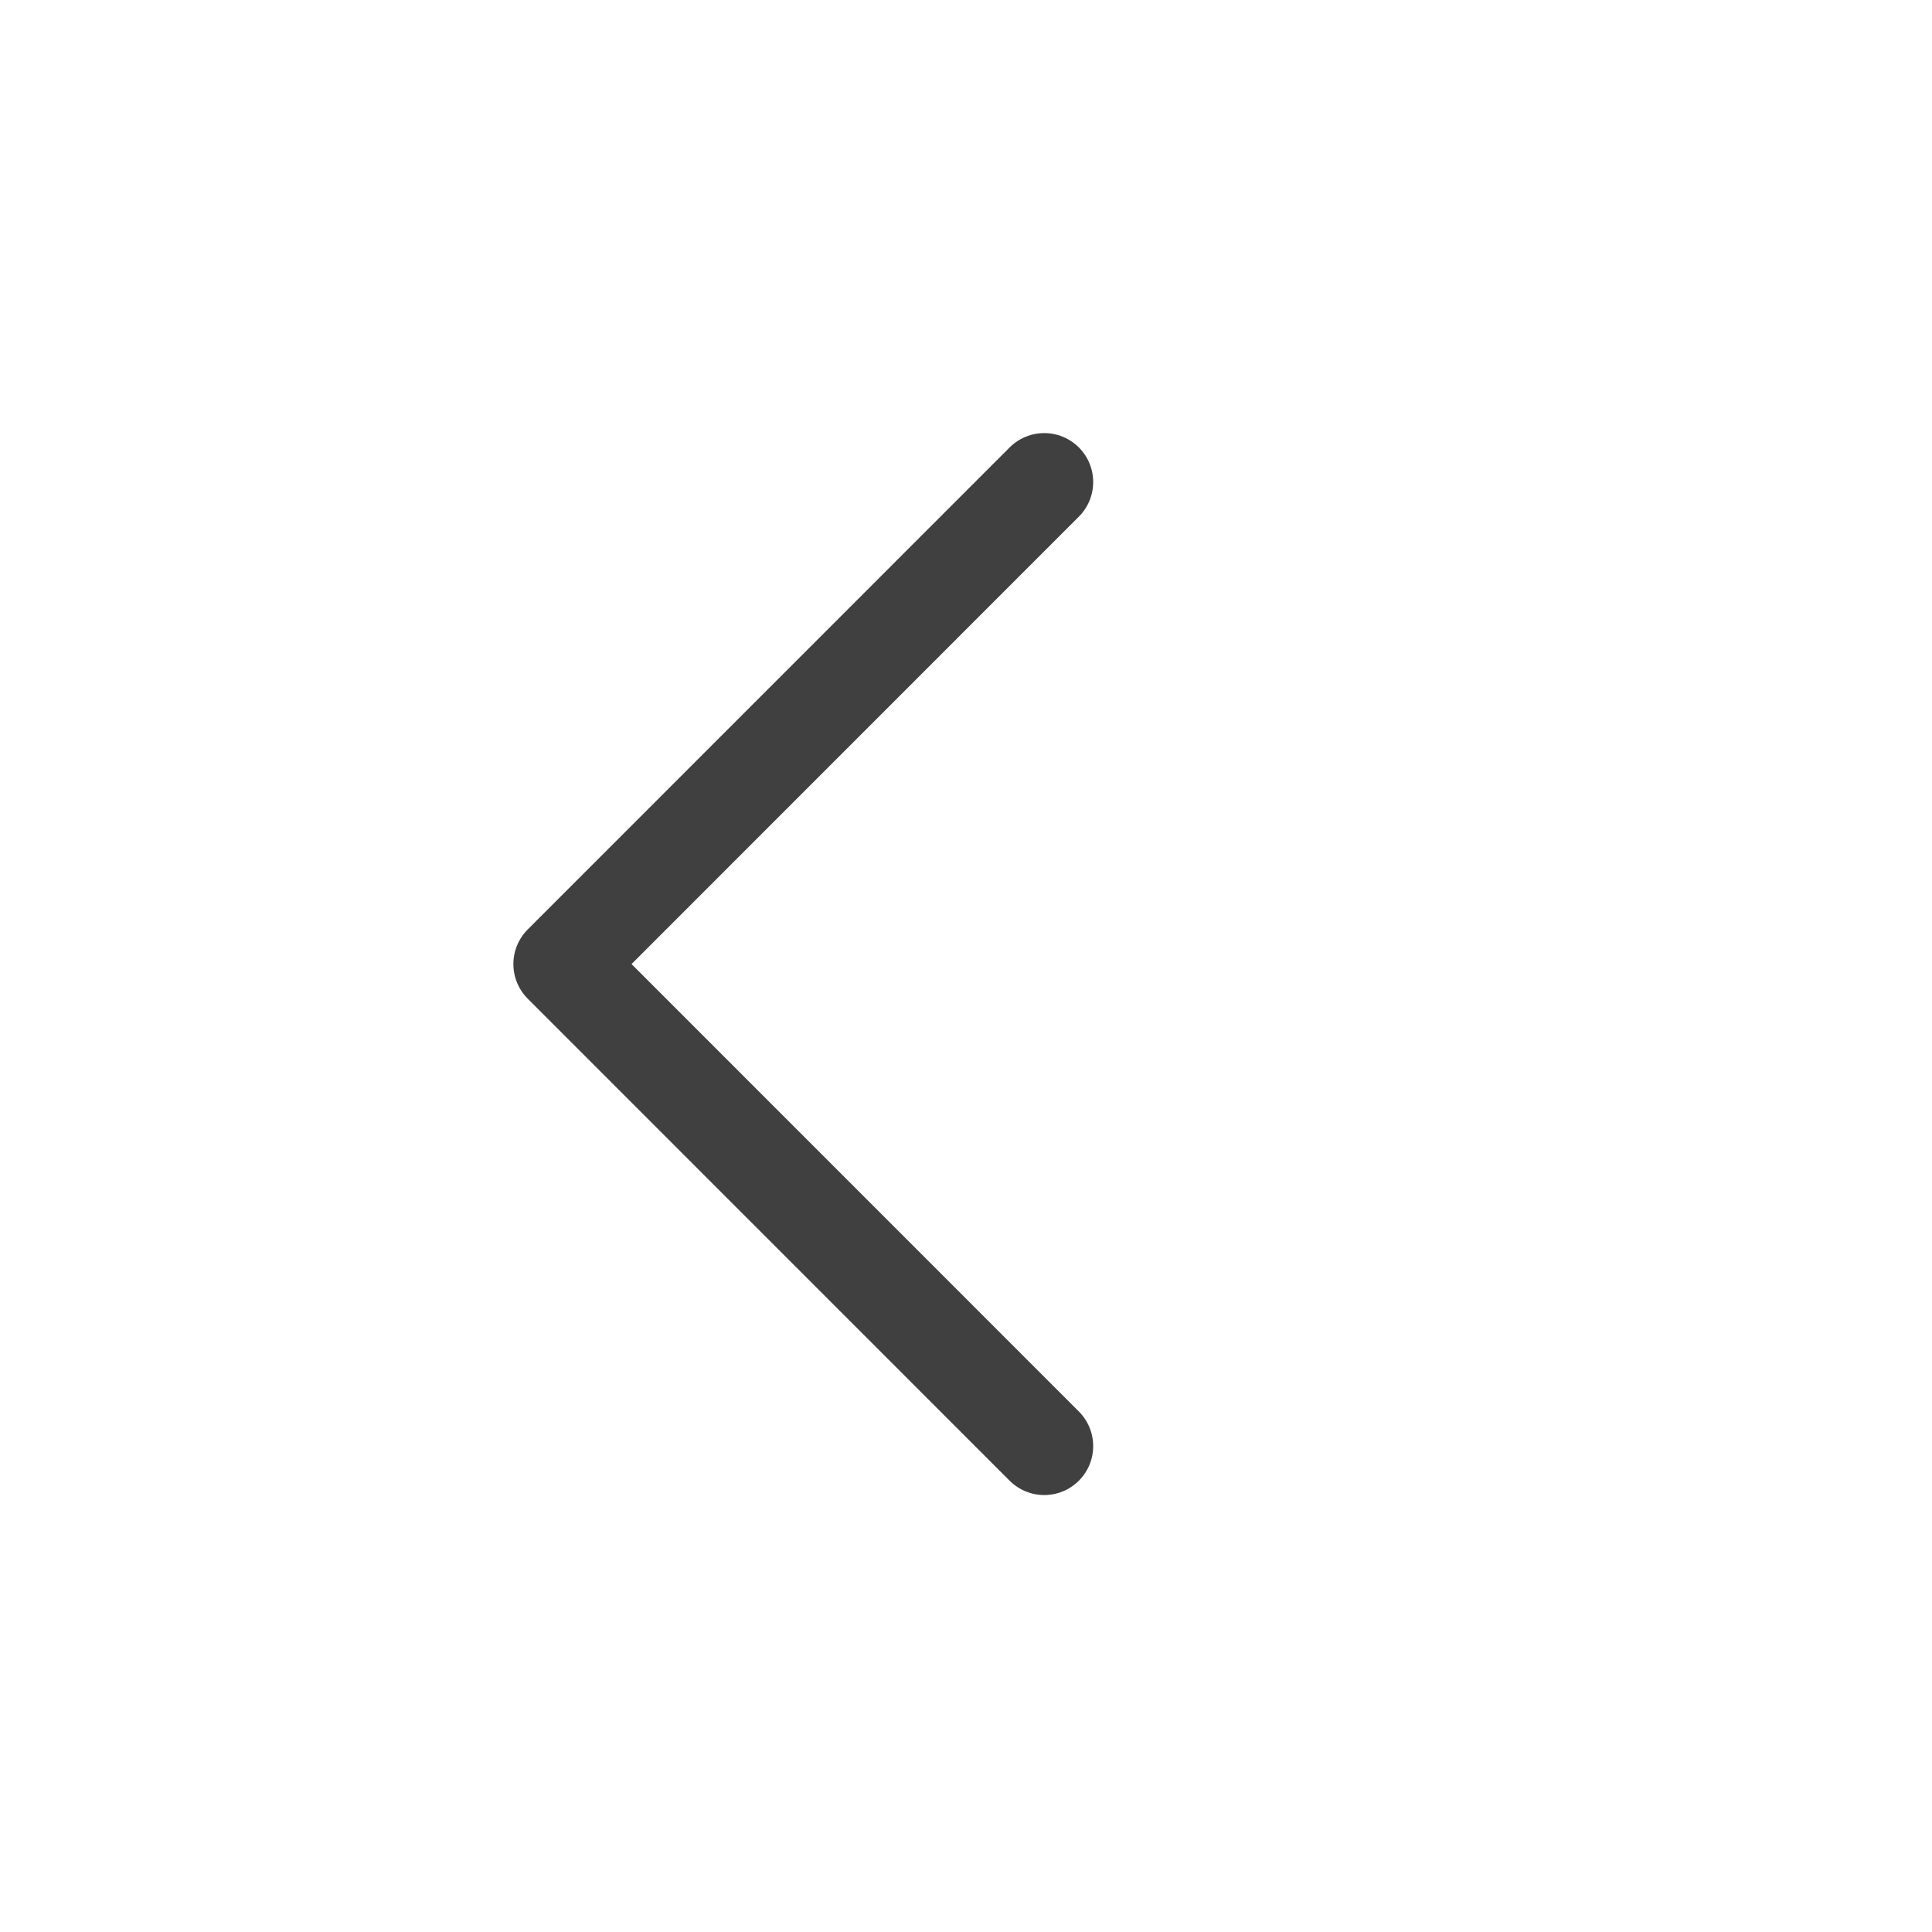
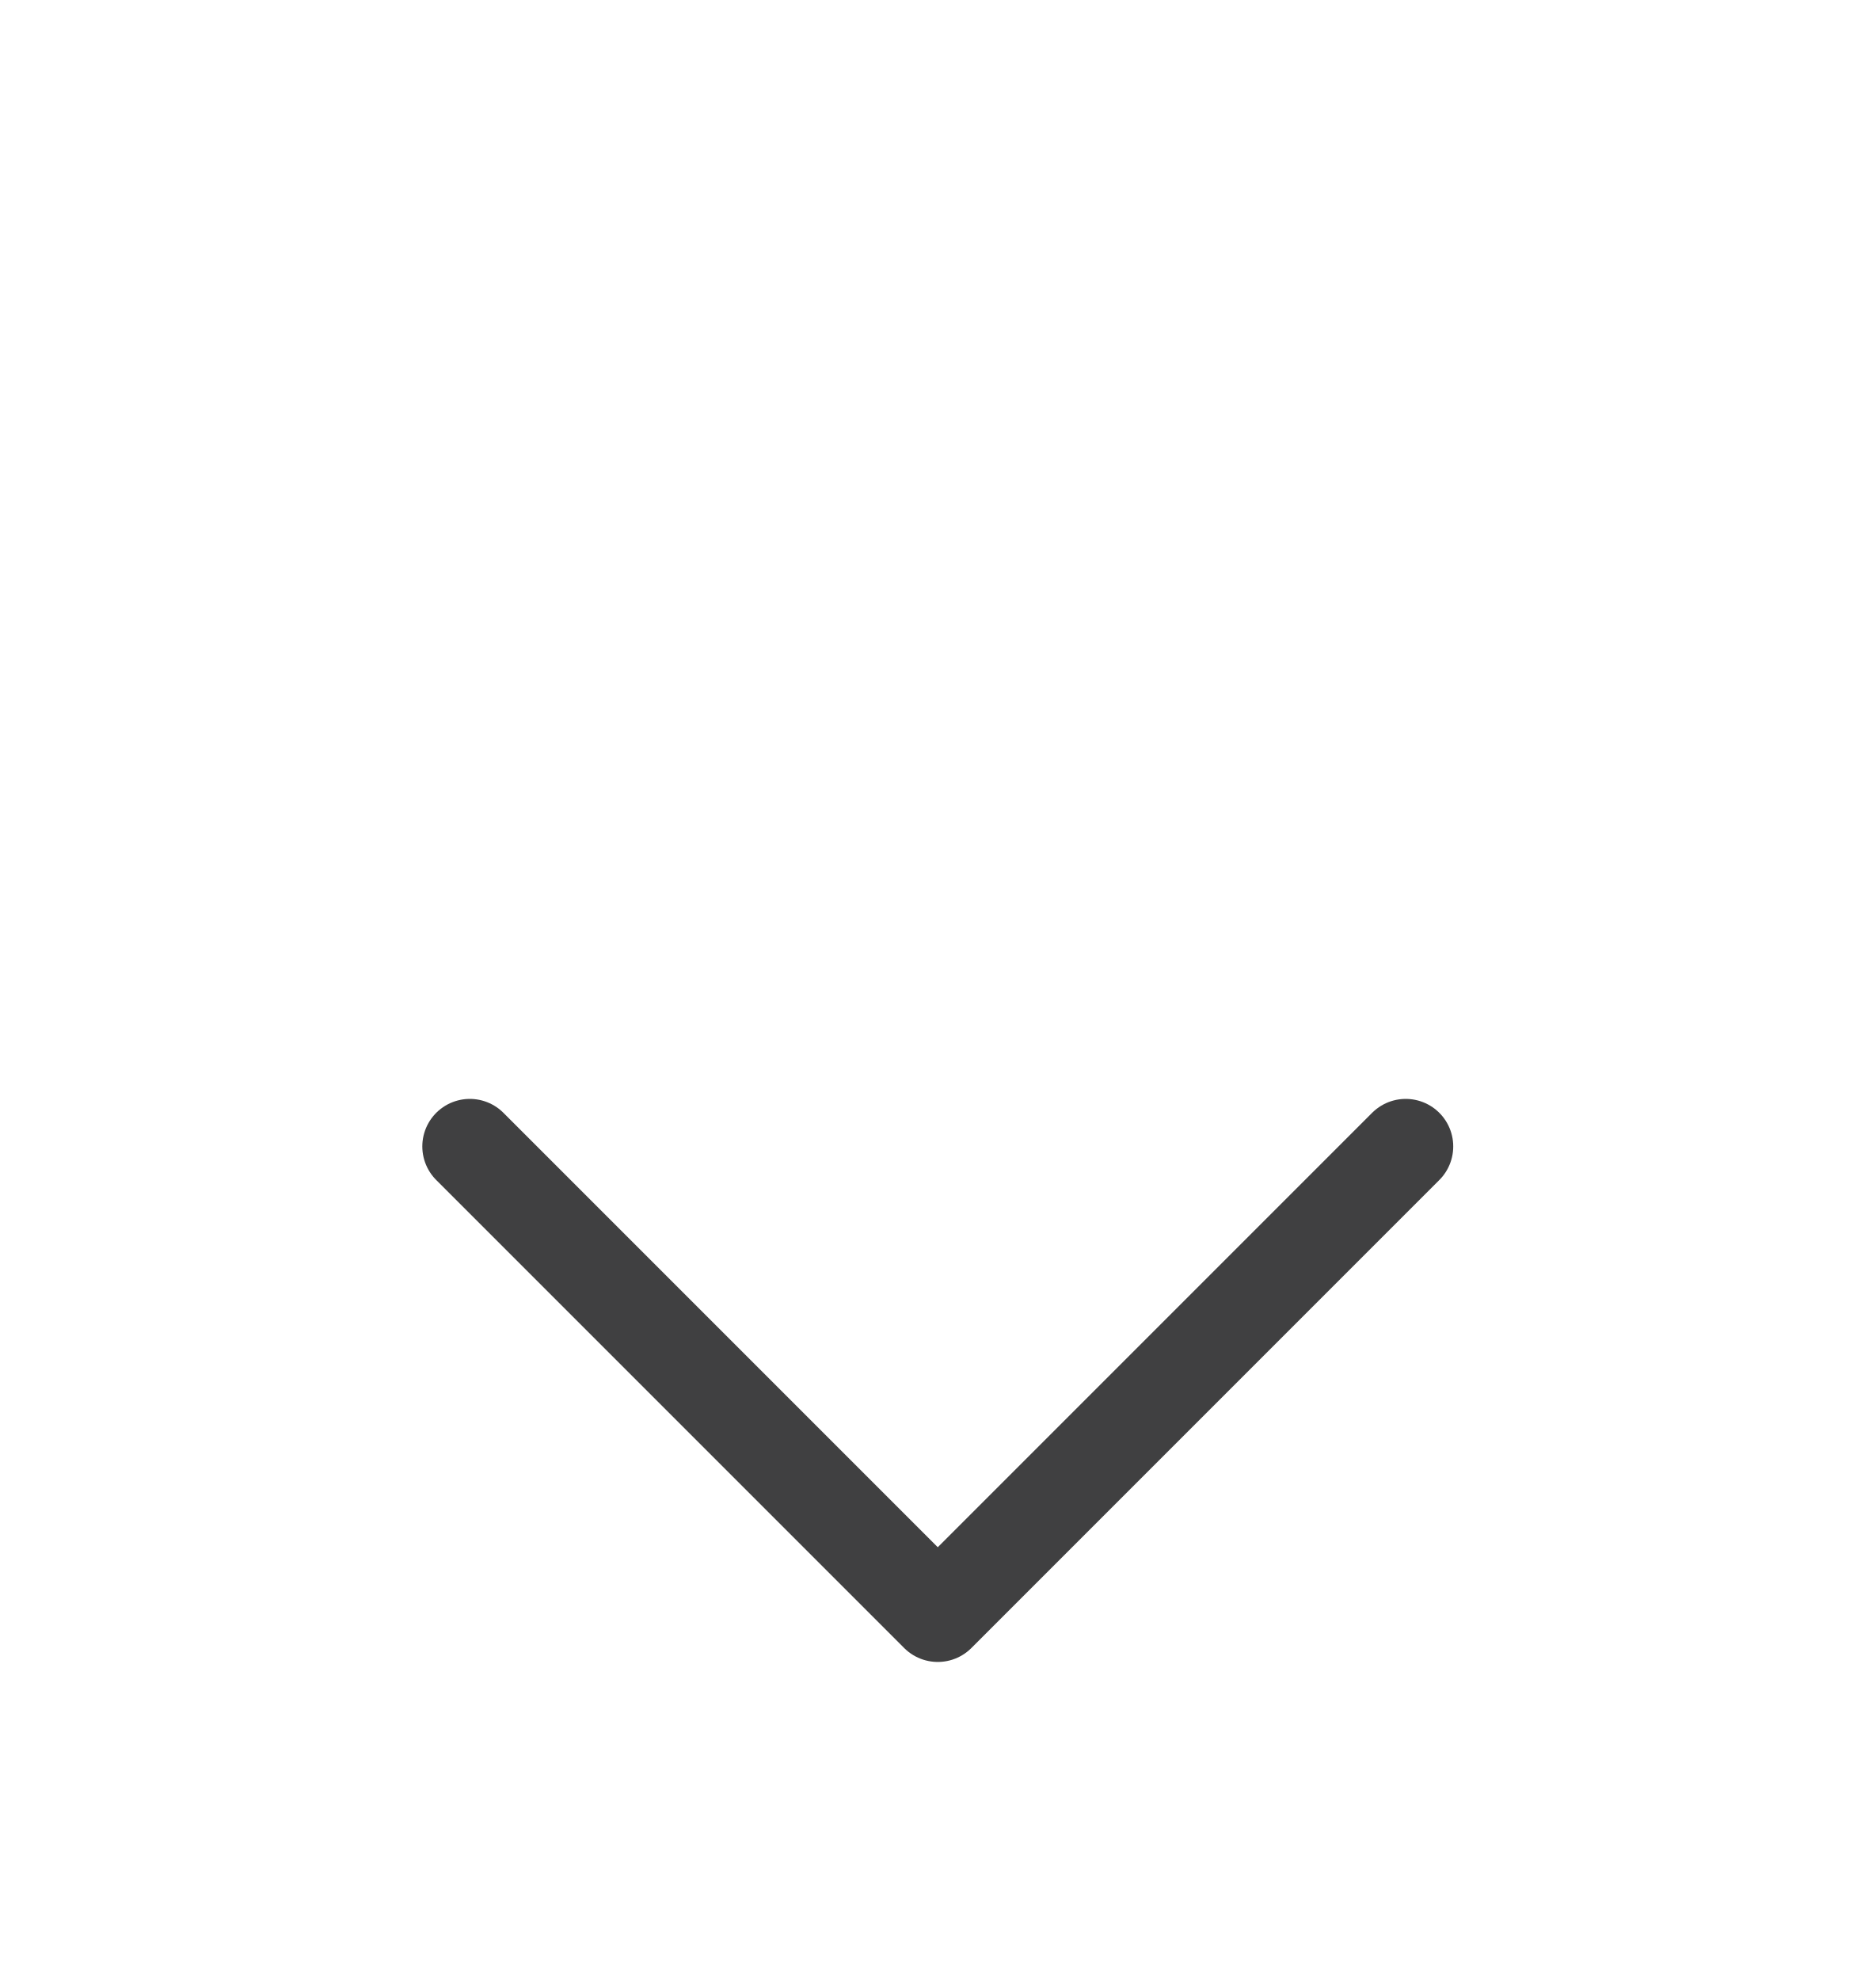
- <svg xmlns="http://www.w3.org/2000/svg" width="18" height="18" viewBox="0 0 18 18" fill="none">
-   <path d="M9.729 4.491L5.239 8.982L9.729 13.473" stroke="#404041" stroke-width="0.912" stroke-linecap="round" stroke-linejoin="round" />
+ <svg xmlns="http://www.w3.org/2000/svg" width="18" height="19" viewBox="0 0 18 14" fill="none">
+   <path d="M4.509 8.501L9 12.992L13.491 8.501" stroke="#404041" stroke-width="0.912" stroke-linecap="round" stroke-linejoin="round" />
</svg>
